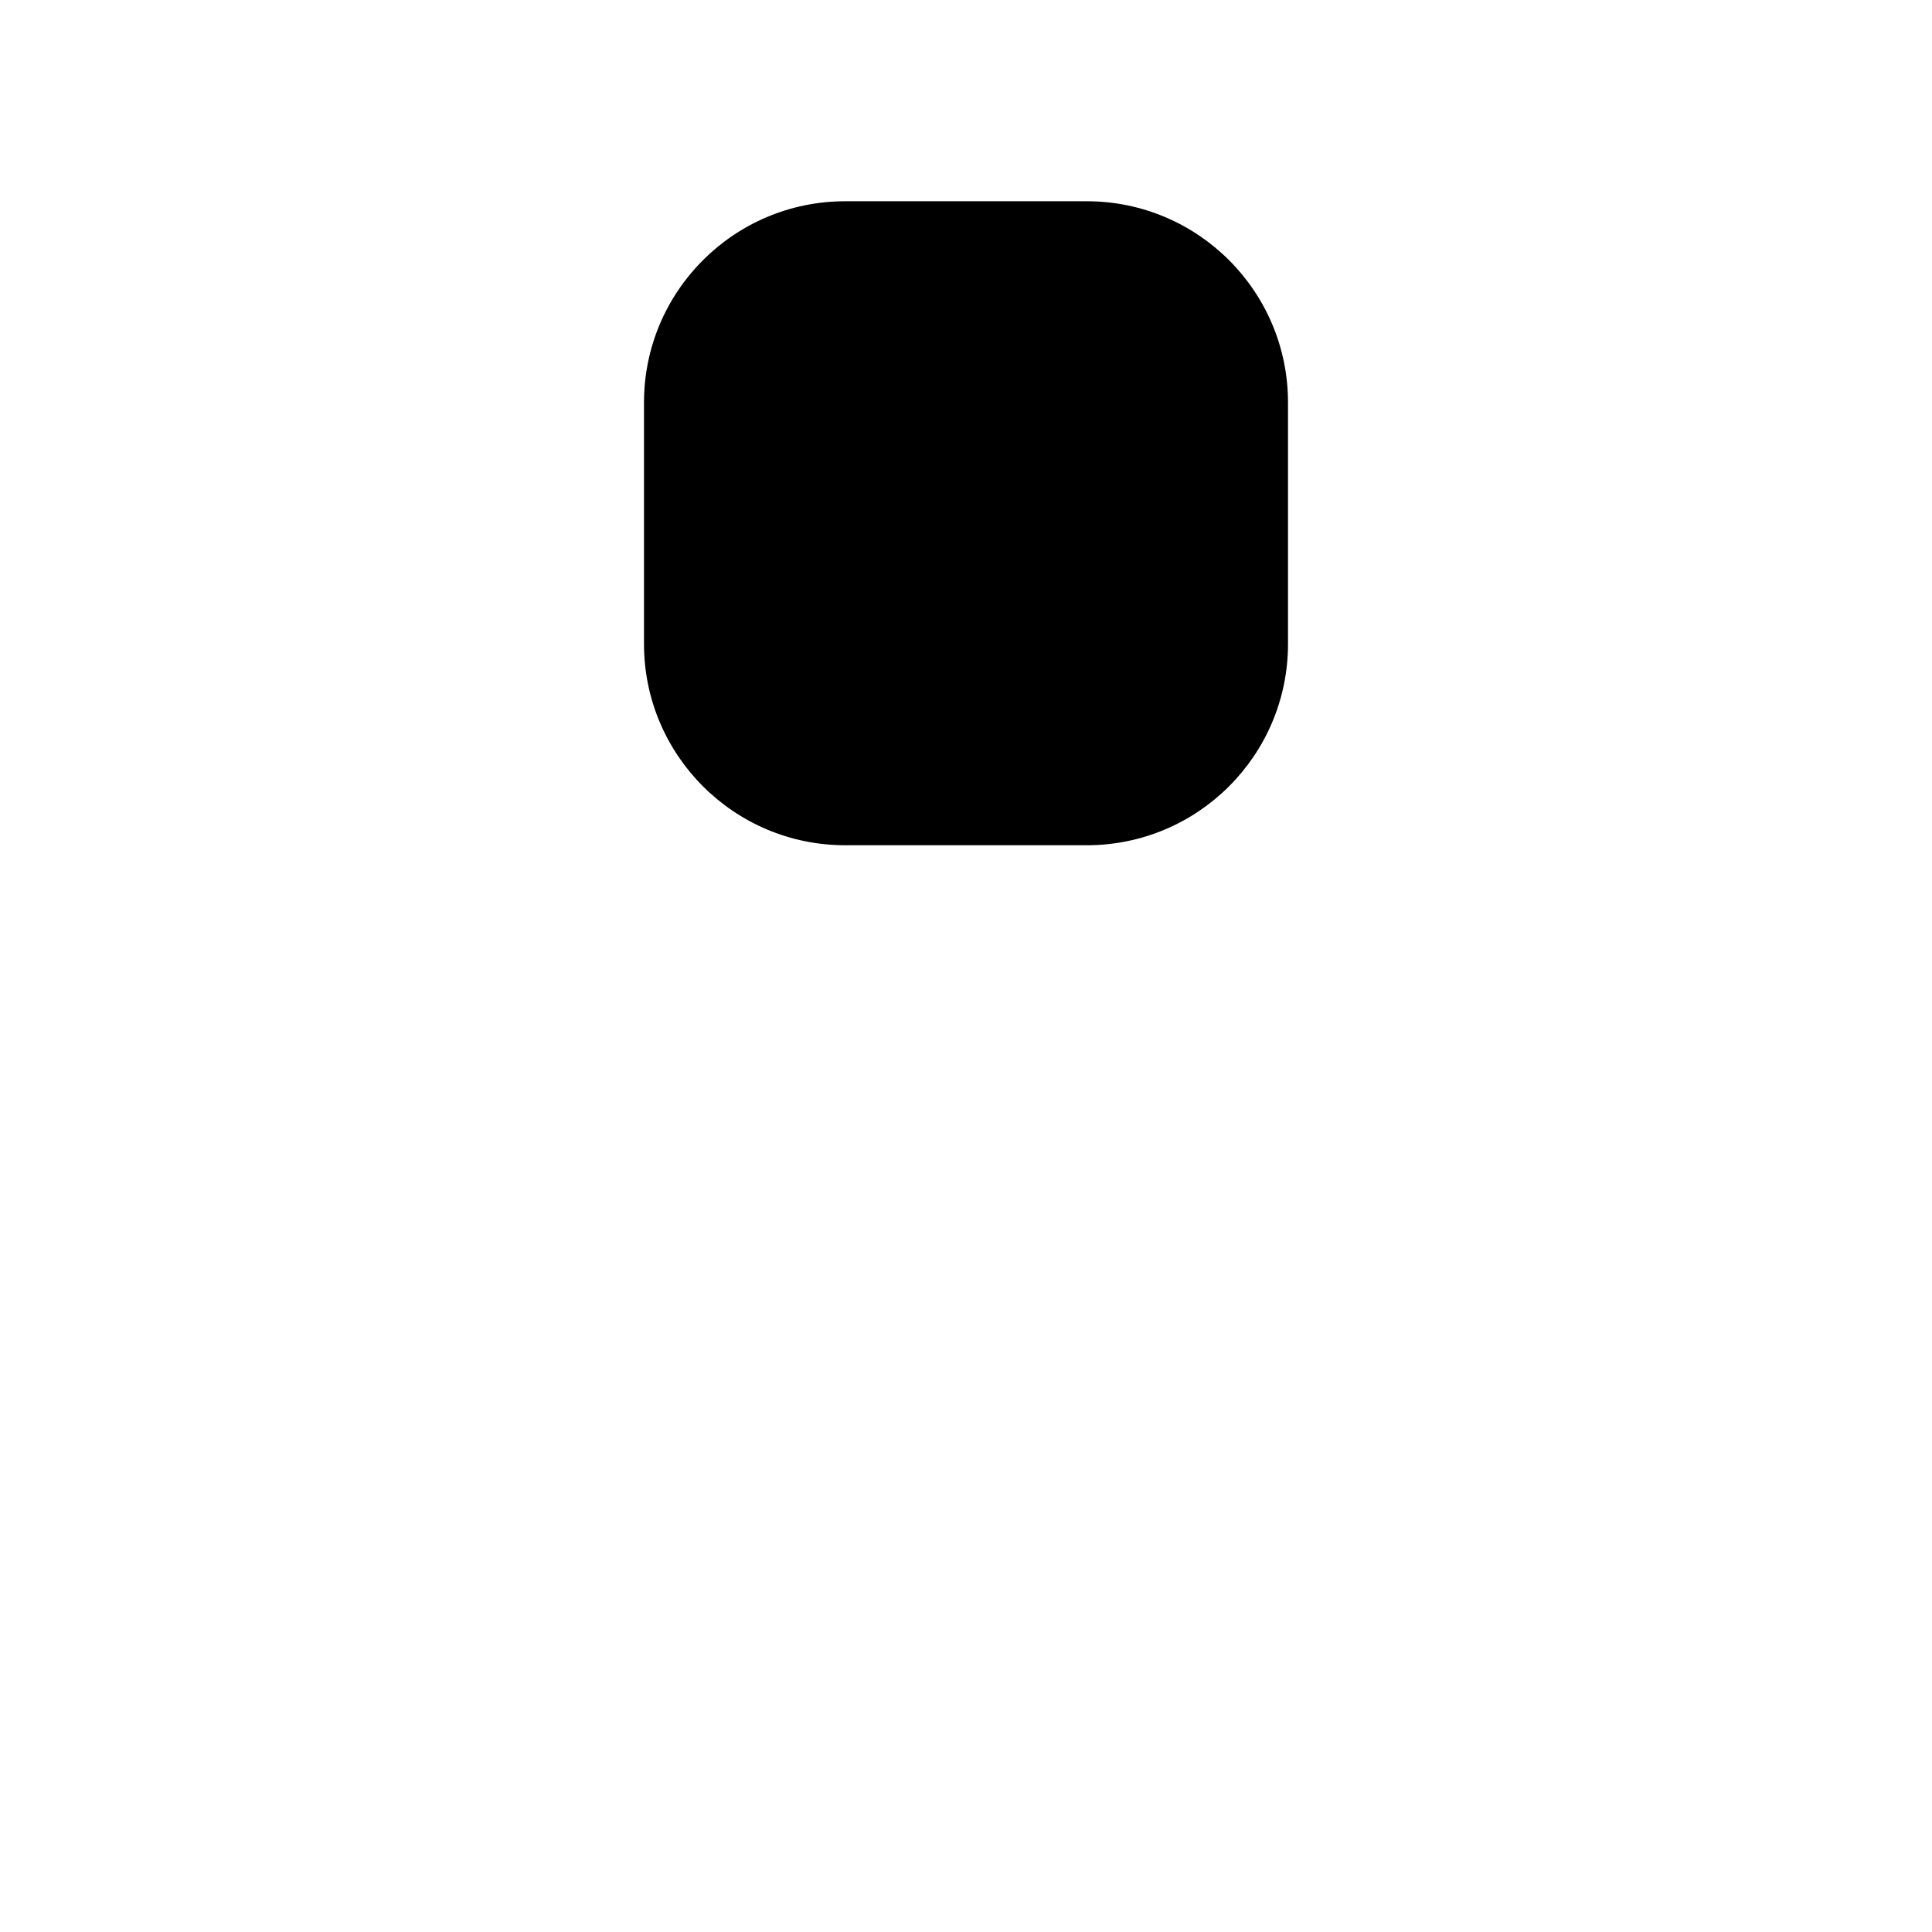
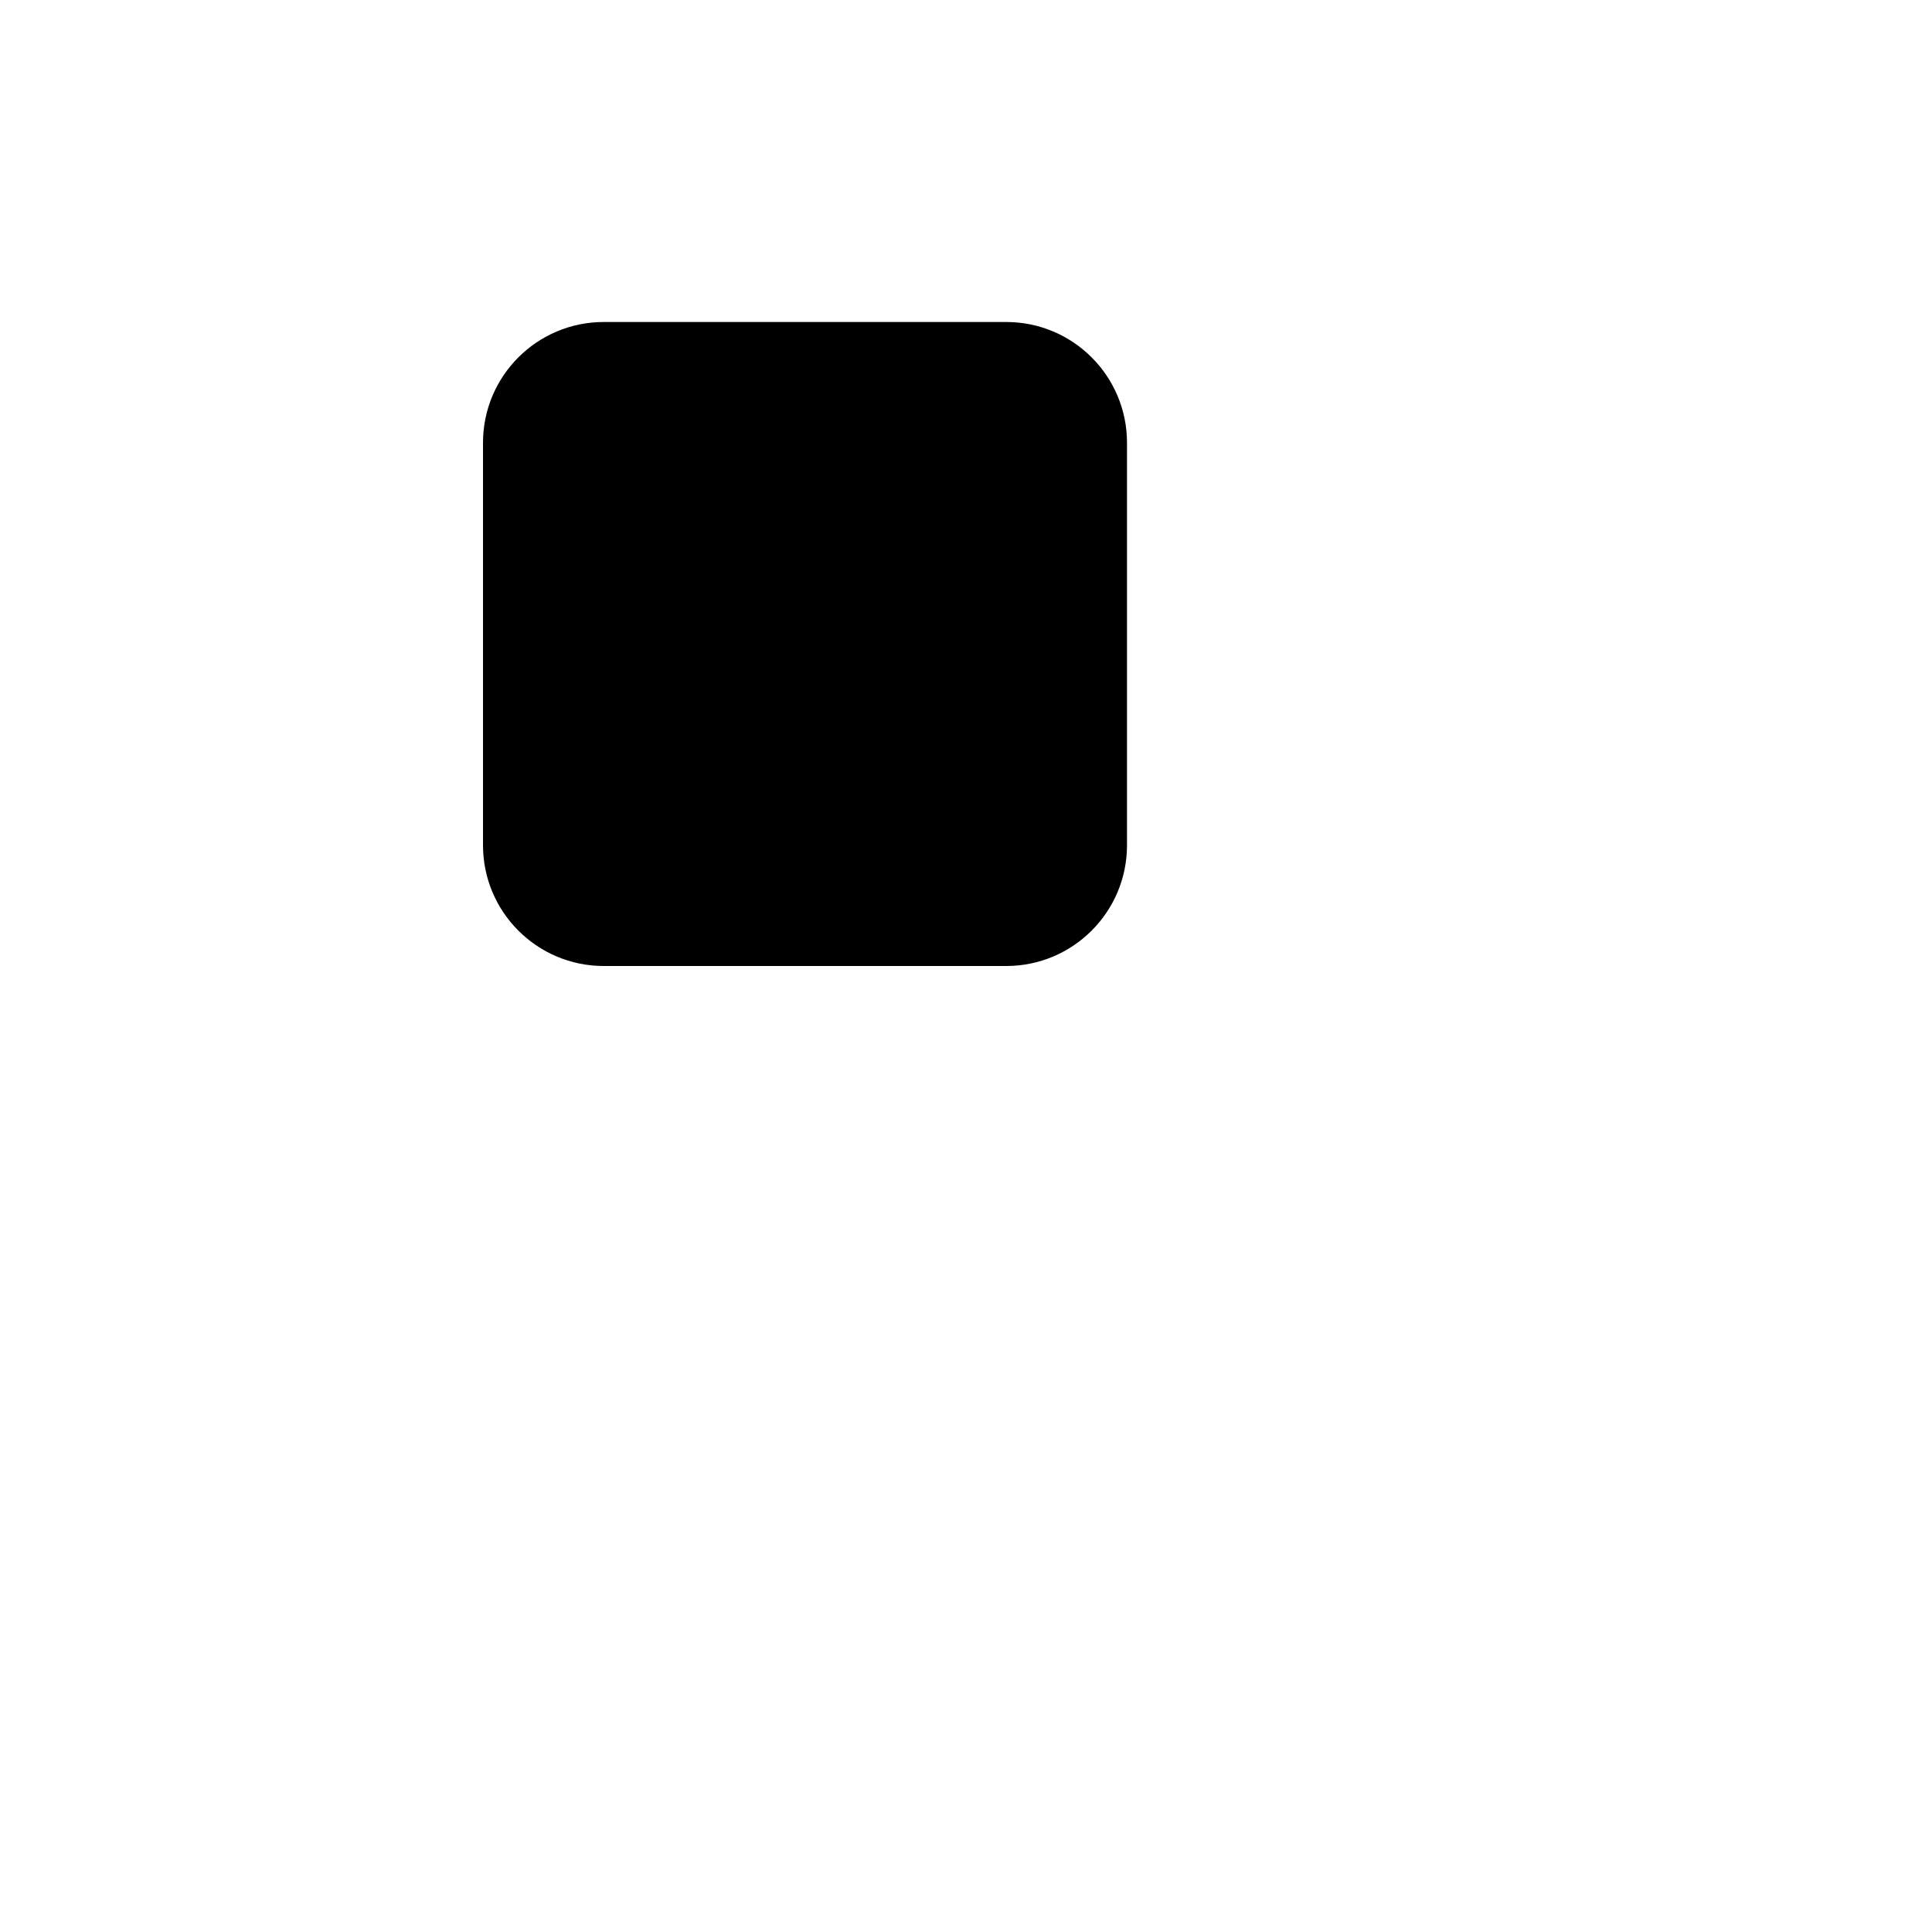
<svg xmlns="http://www.w3.org/2000/svg" viewBox="0 0 24 24" width="24" height="24">
-   <path d="M10.5 2.5H13.5A2.5 2.5 0 0 1 16 5.0V8.0A2.5 2.5 0 0 1 13.5 10.5H10.5A2.5 2.5 0 0 1 8 8.0V5.0A2.5 2.5 0 0 1 10.5 2.5Z" fill="#000000" />
+   <path d="M7.5 4H12.5A1.5 1.5 0 0 1 14 5.5V10.5A1.5 1.5 0 0 1 12.5 12H7.5A1.5 1.5 0 0 1 6 10.5V5.5A1.5 1.5 0 0 1 7.5 4Z" fill="#000000" />
</svg>
